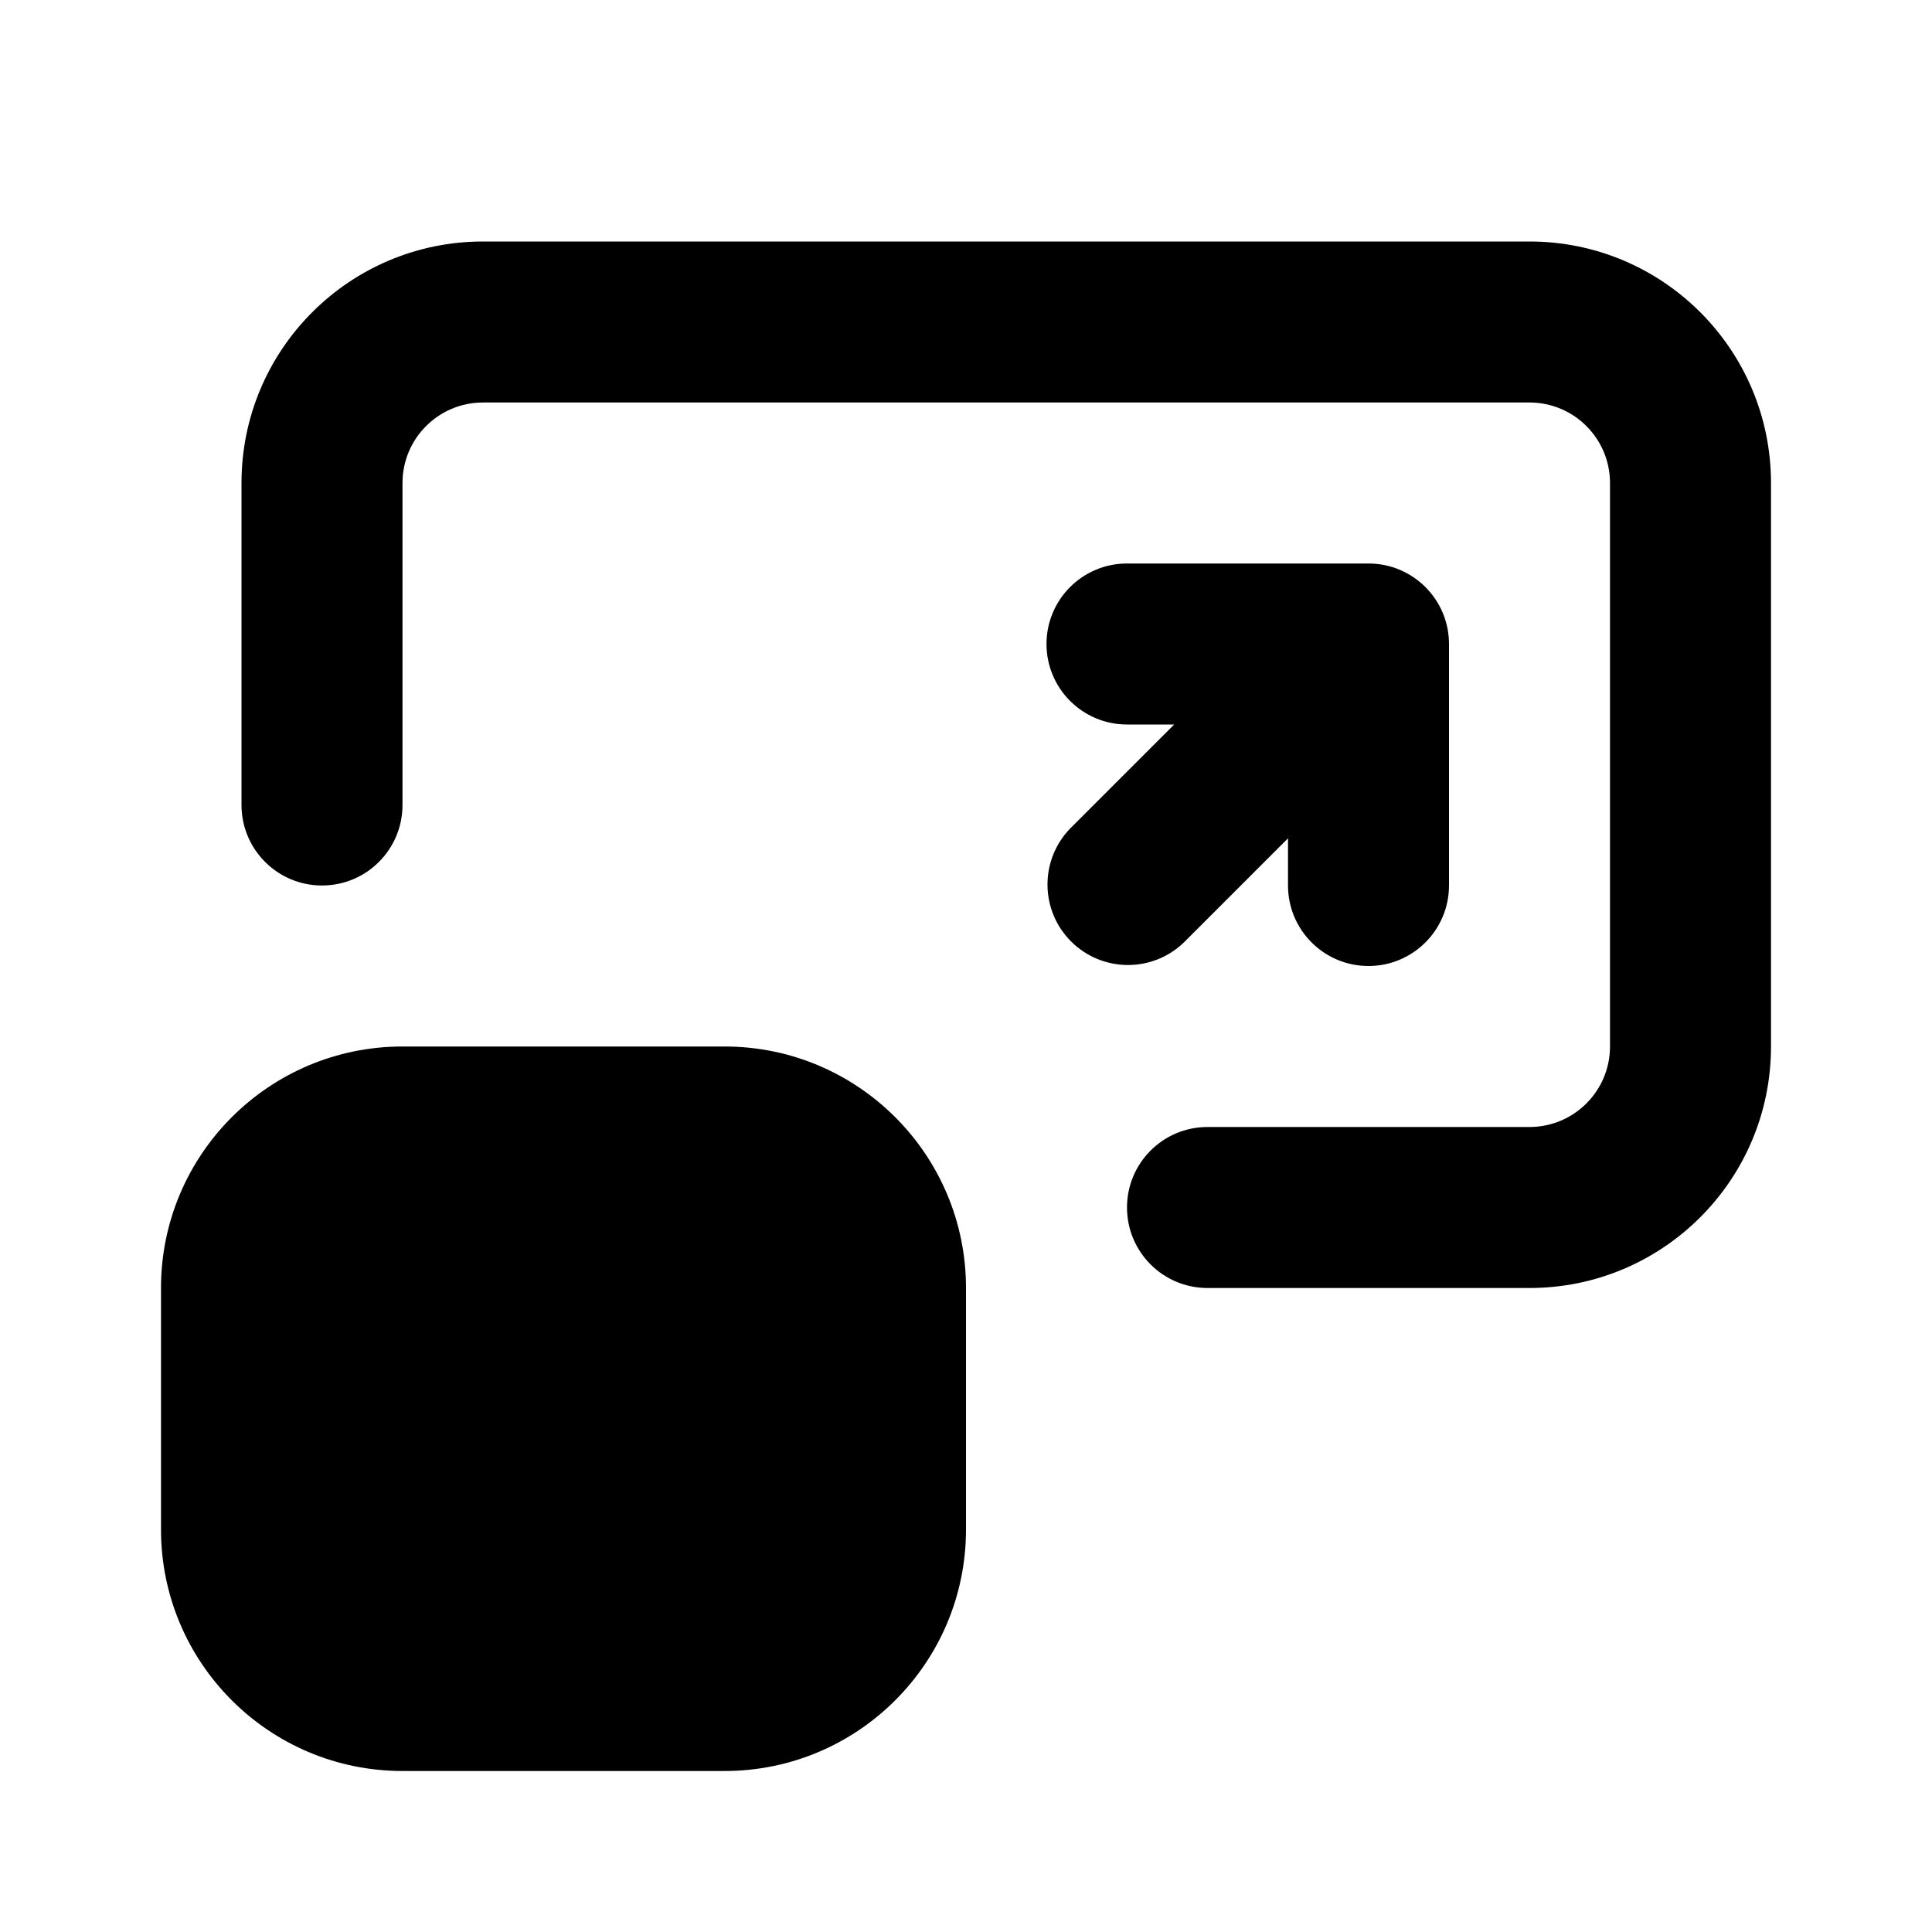
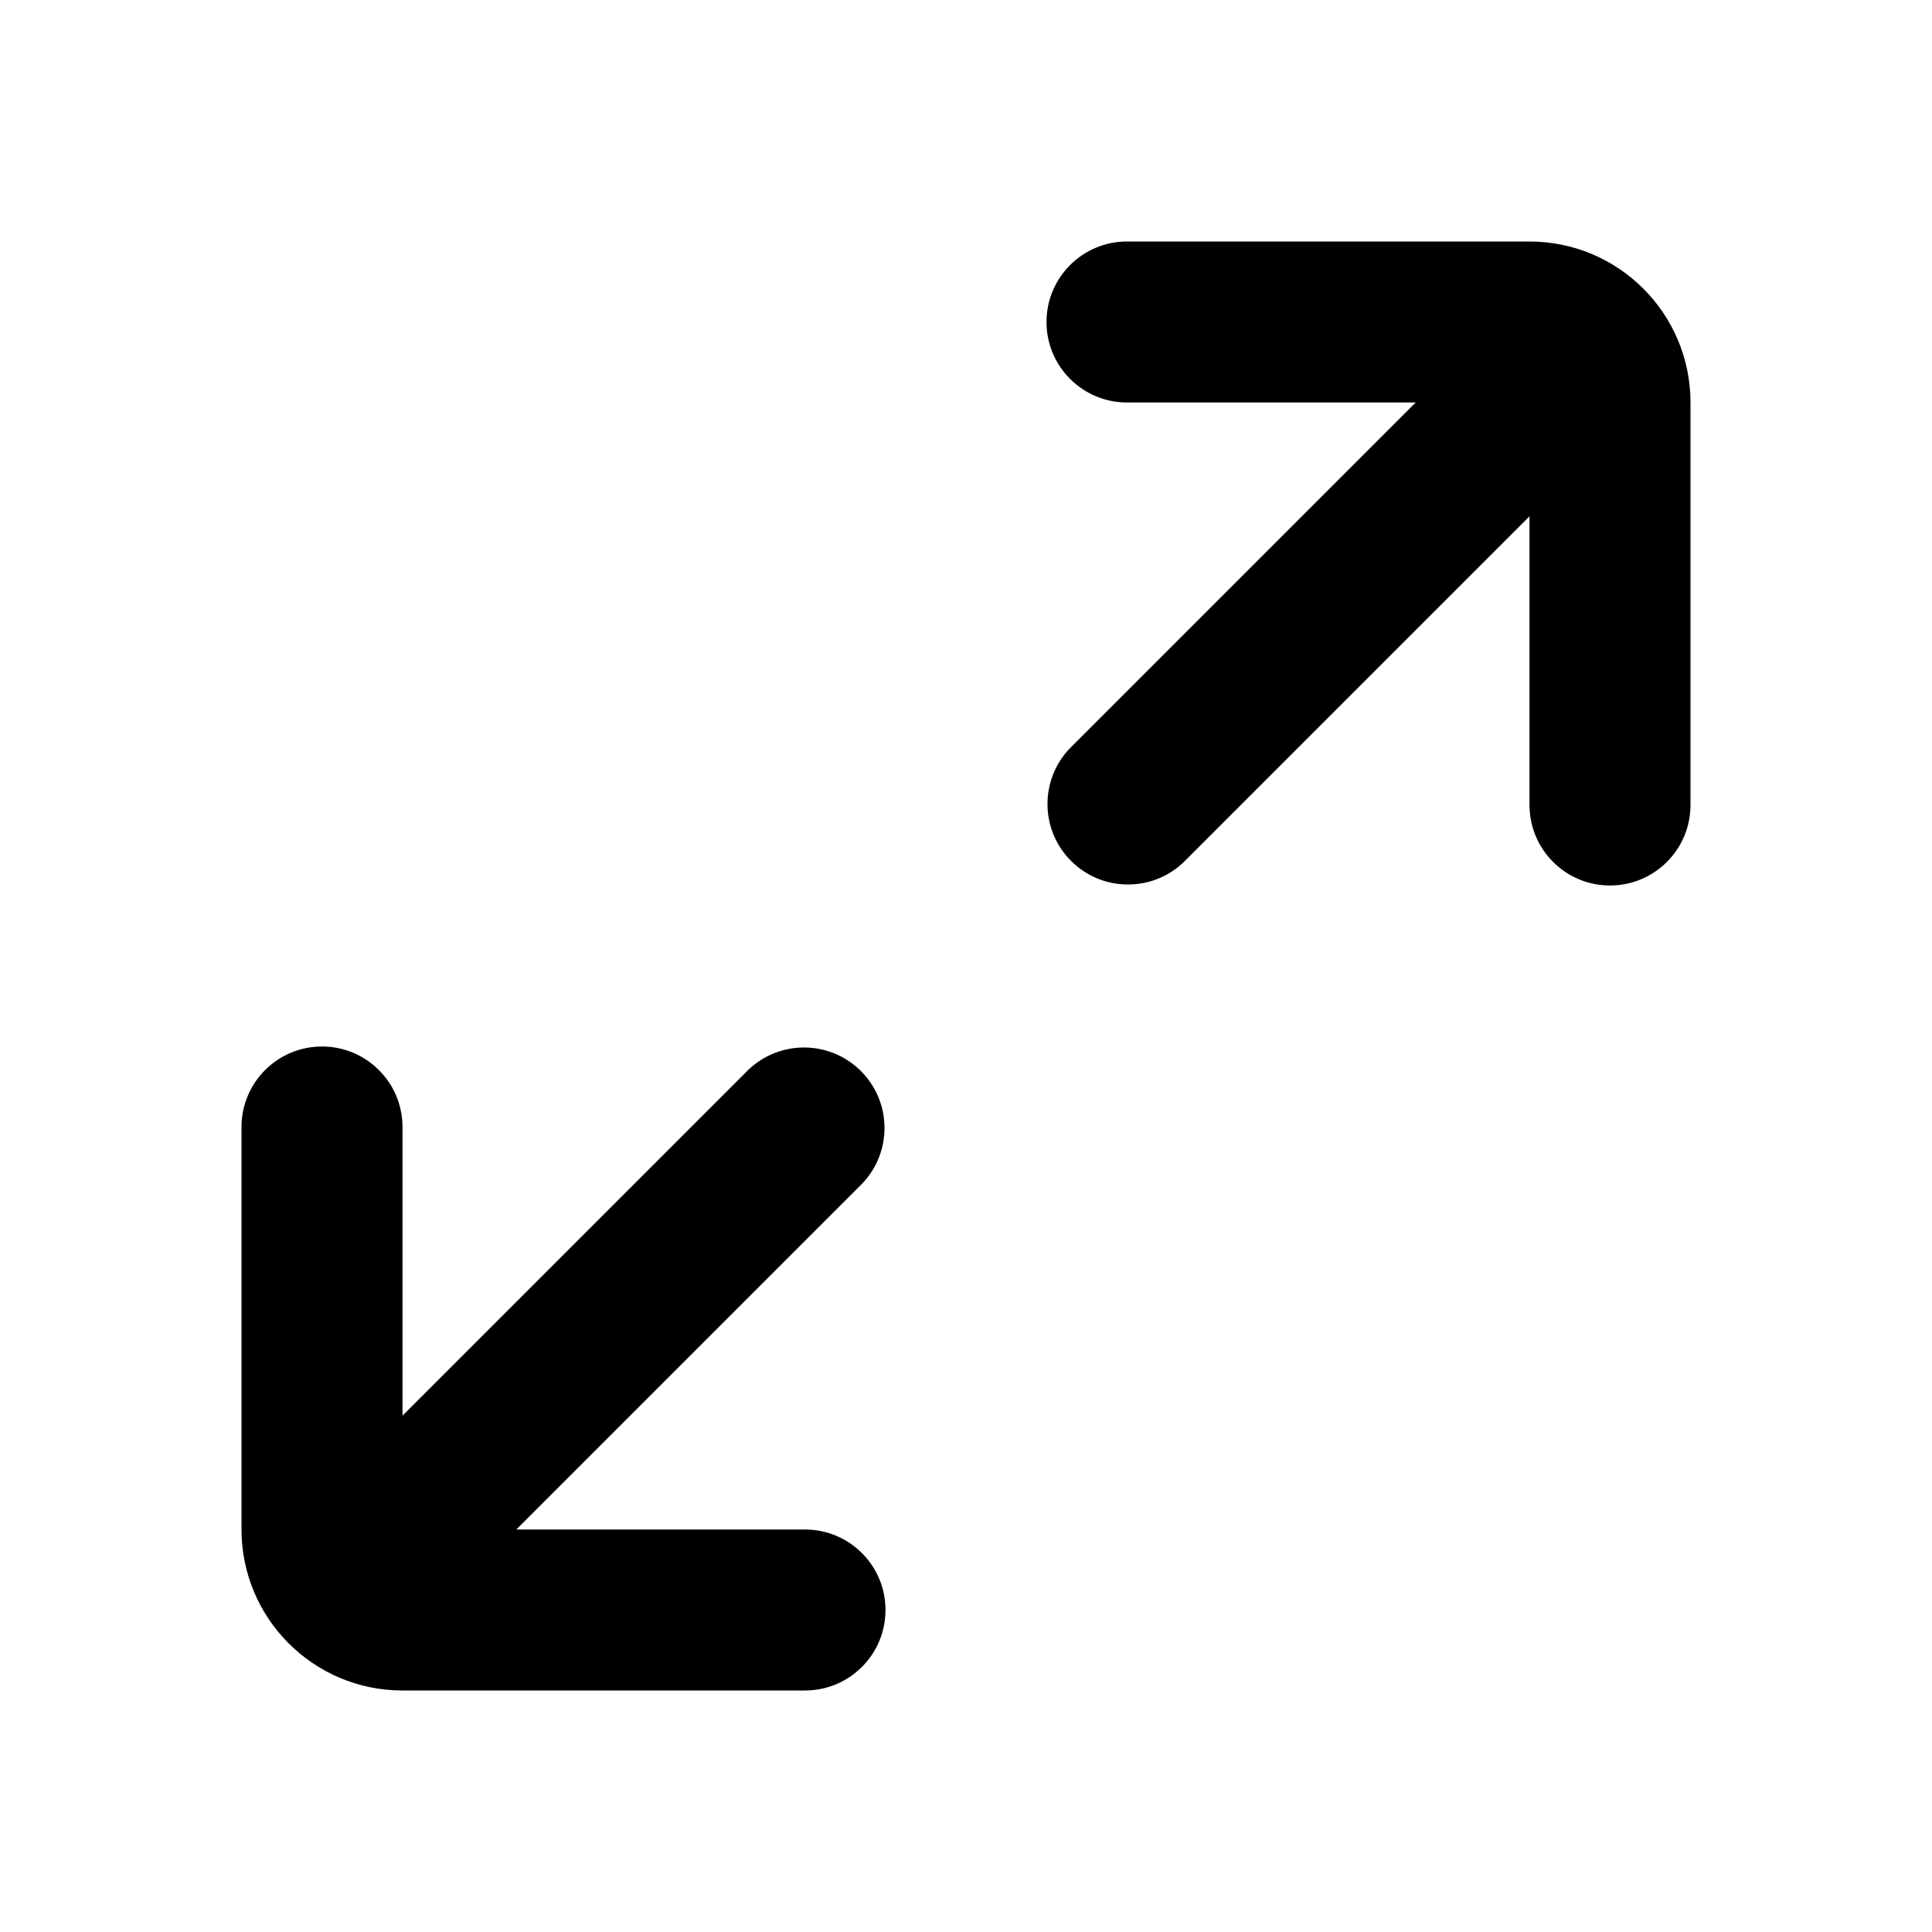
- <svg xmlns="http://www.w3.org/2000/svg" width="24" height="24" fill="none" viewBox="0 0 24 24">
-   <path fill="currentColor" d="M9 13a3 3 0 0 1 3 3v3a3 3 0 0 1-3 3H5a3 3 0 0 1-3-3v-3a3 3 0 0 1 3-3h4Z" />
-   <path fill="currentColor" d="M20 6a1 1 0 0 0-1-1H6a1 1 0 0 0-1 1v4a1 1 0 1 1-2 0V6a3 3 0 0 1 3-3h13a3 3 0 0 1 3 3v7a3 3 0 0 1-3 3h-4a1 1 0 1 1 0-2h4a1 1 0 0 0 1-1V6Z" />
-   <path fill="currentColor" d="M17 7a1 1 0 0 1 1 1v3a1 1 0 1 1-2 0v-.586l-1.293 1.293a1 1 0 0 1-1.414-1.414L14.586 9H14a1 1 0 1 1 0-2h3Z" />
+ <svg xmlns="http://www.w3.org/2000/svg" width="24" height="24" fill="currentColor" viewBox="0 0 24 24">
+   <path fill-rule="evenodd" d="M13 4a1 1 0 0 1 1-1h5a2 2 0 0 1 2 2v5a1 1 0 1 1-2 0V6.414l-4.293 4.293a1 1 0 0 1-1.414-1.414L17.586 5H14a1 1 0 0 1-1-1Zm-9 9a1 1 0 0 1 1 1v3.586l4.293-4.293a1 1 0 0 1 1.414 1.414L6.414 19H10a1 1 0 1 1 0 2H5a2 2 0 0 1-2-2v-5a1 1 0 0 1 1-1Z" clip-rule="evenodd" />
</svg>
